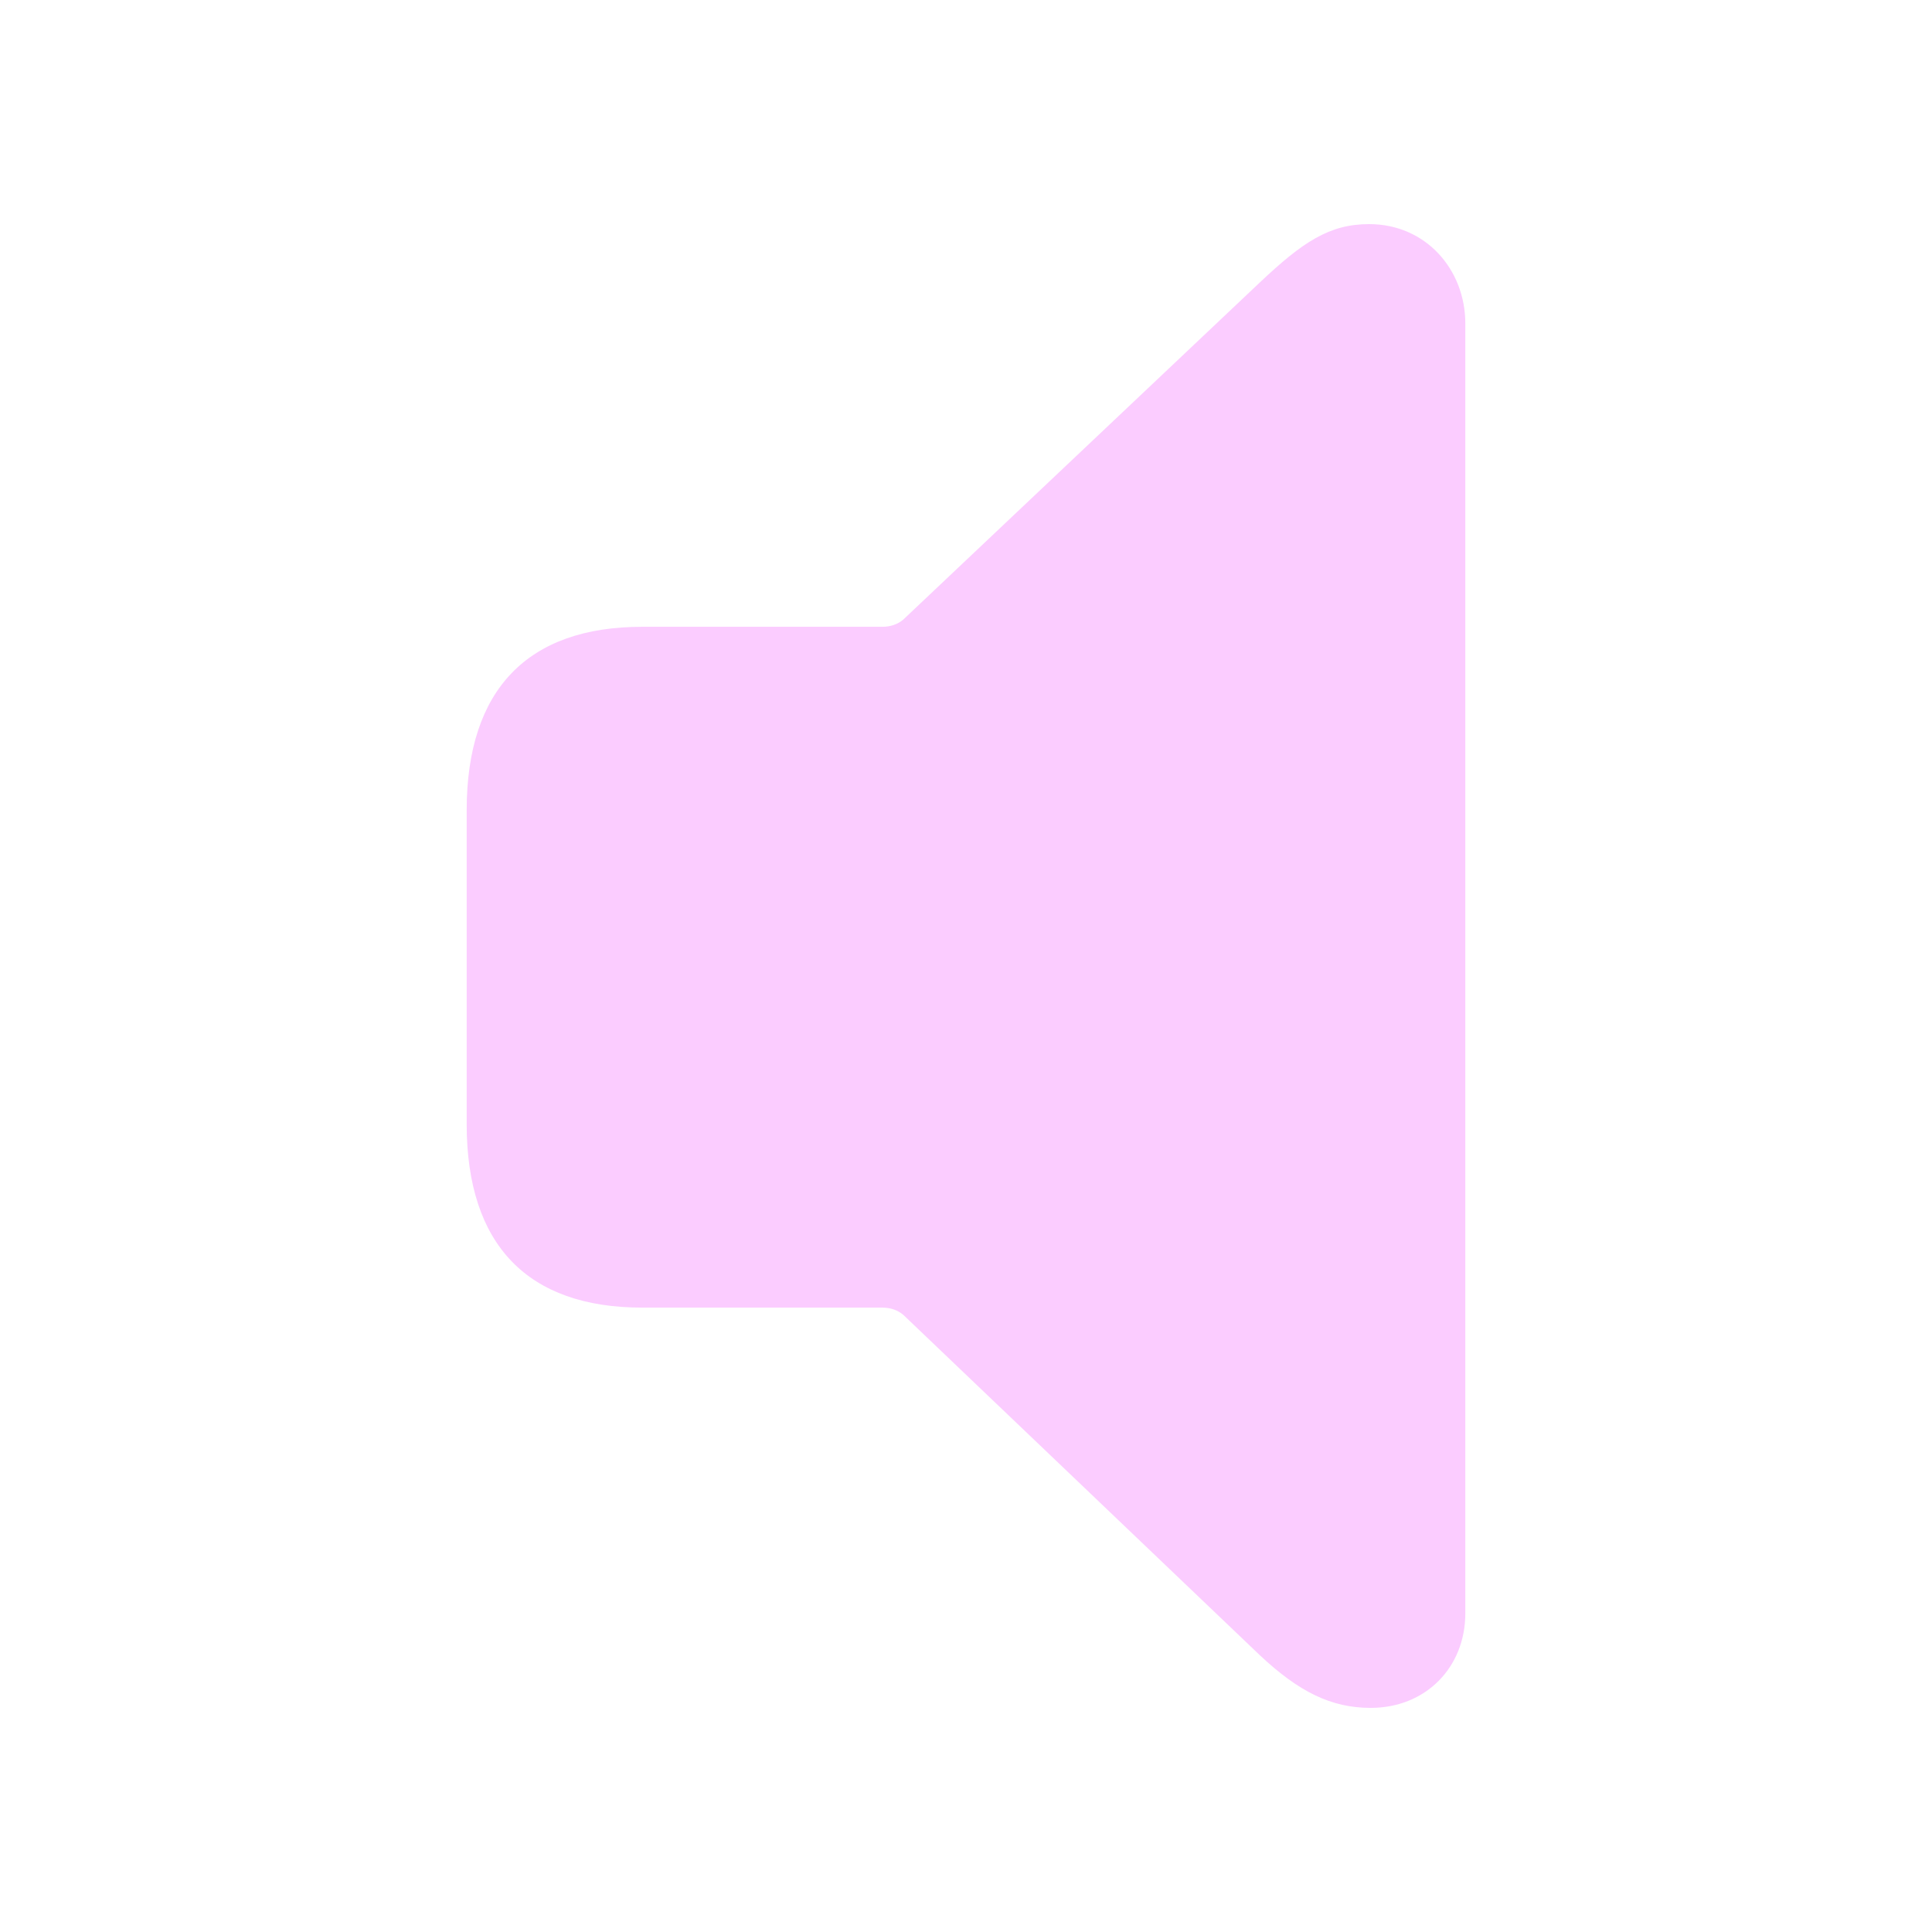
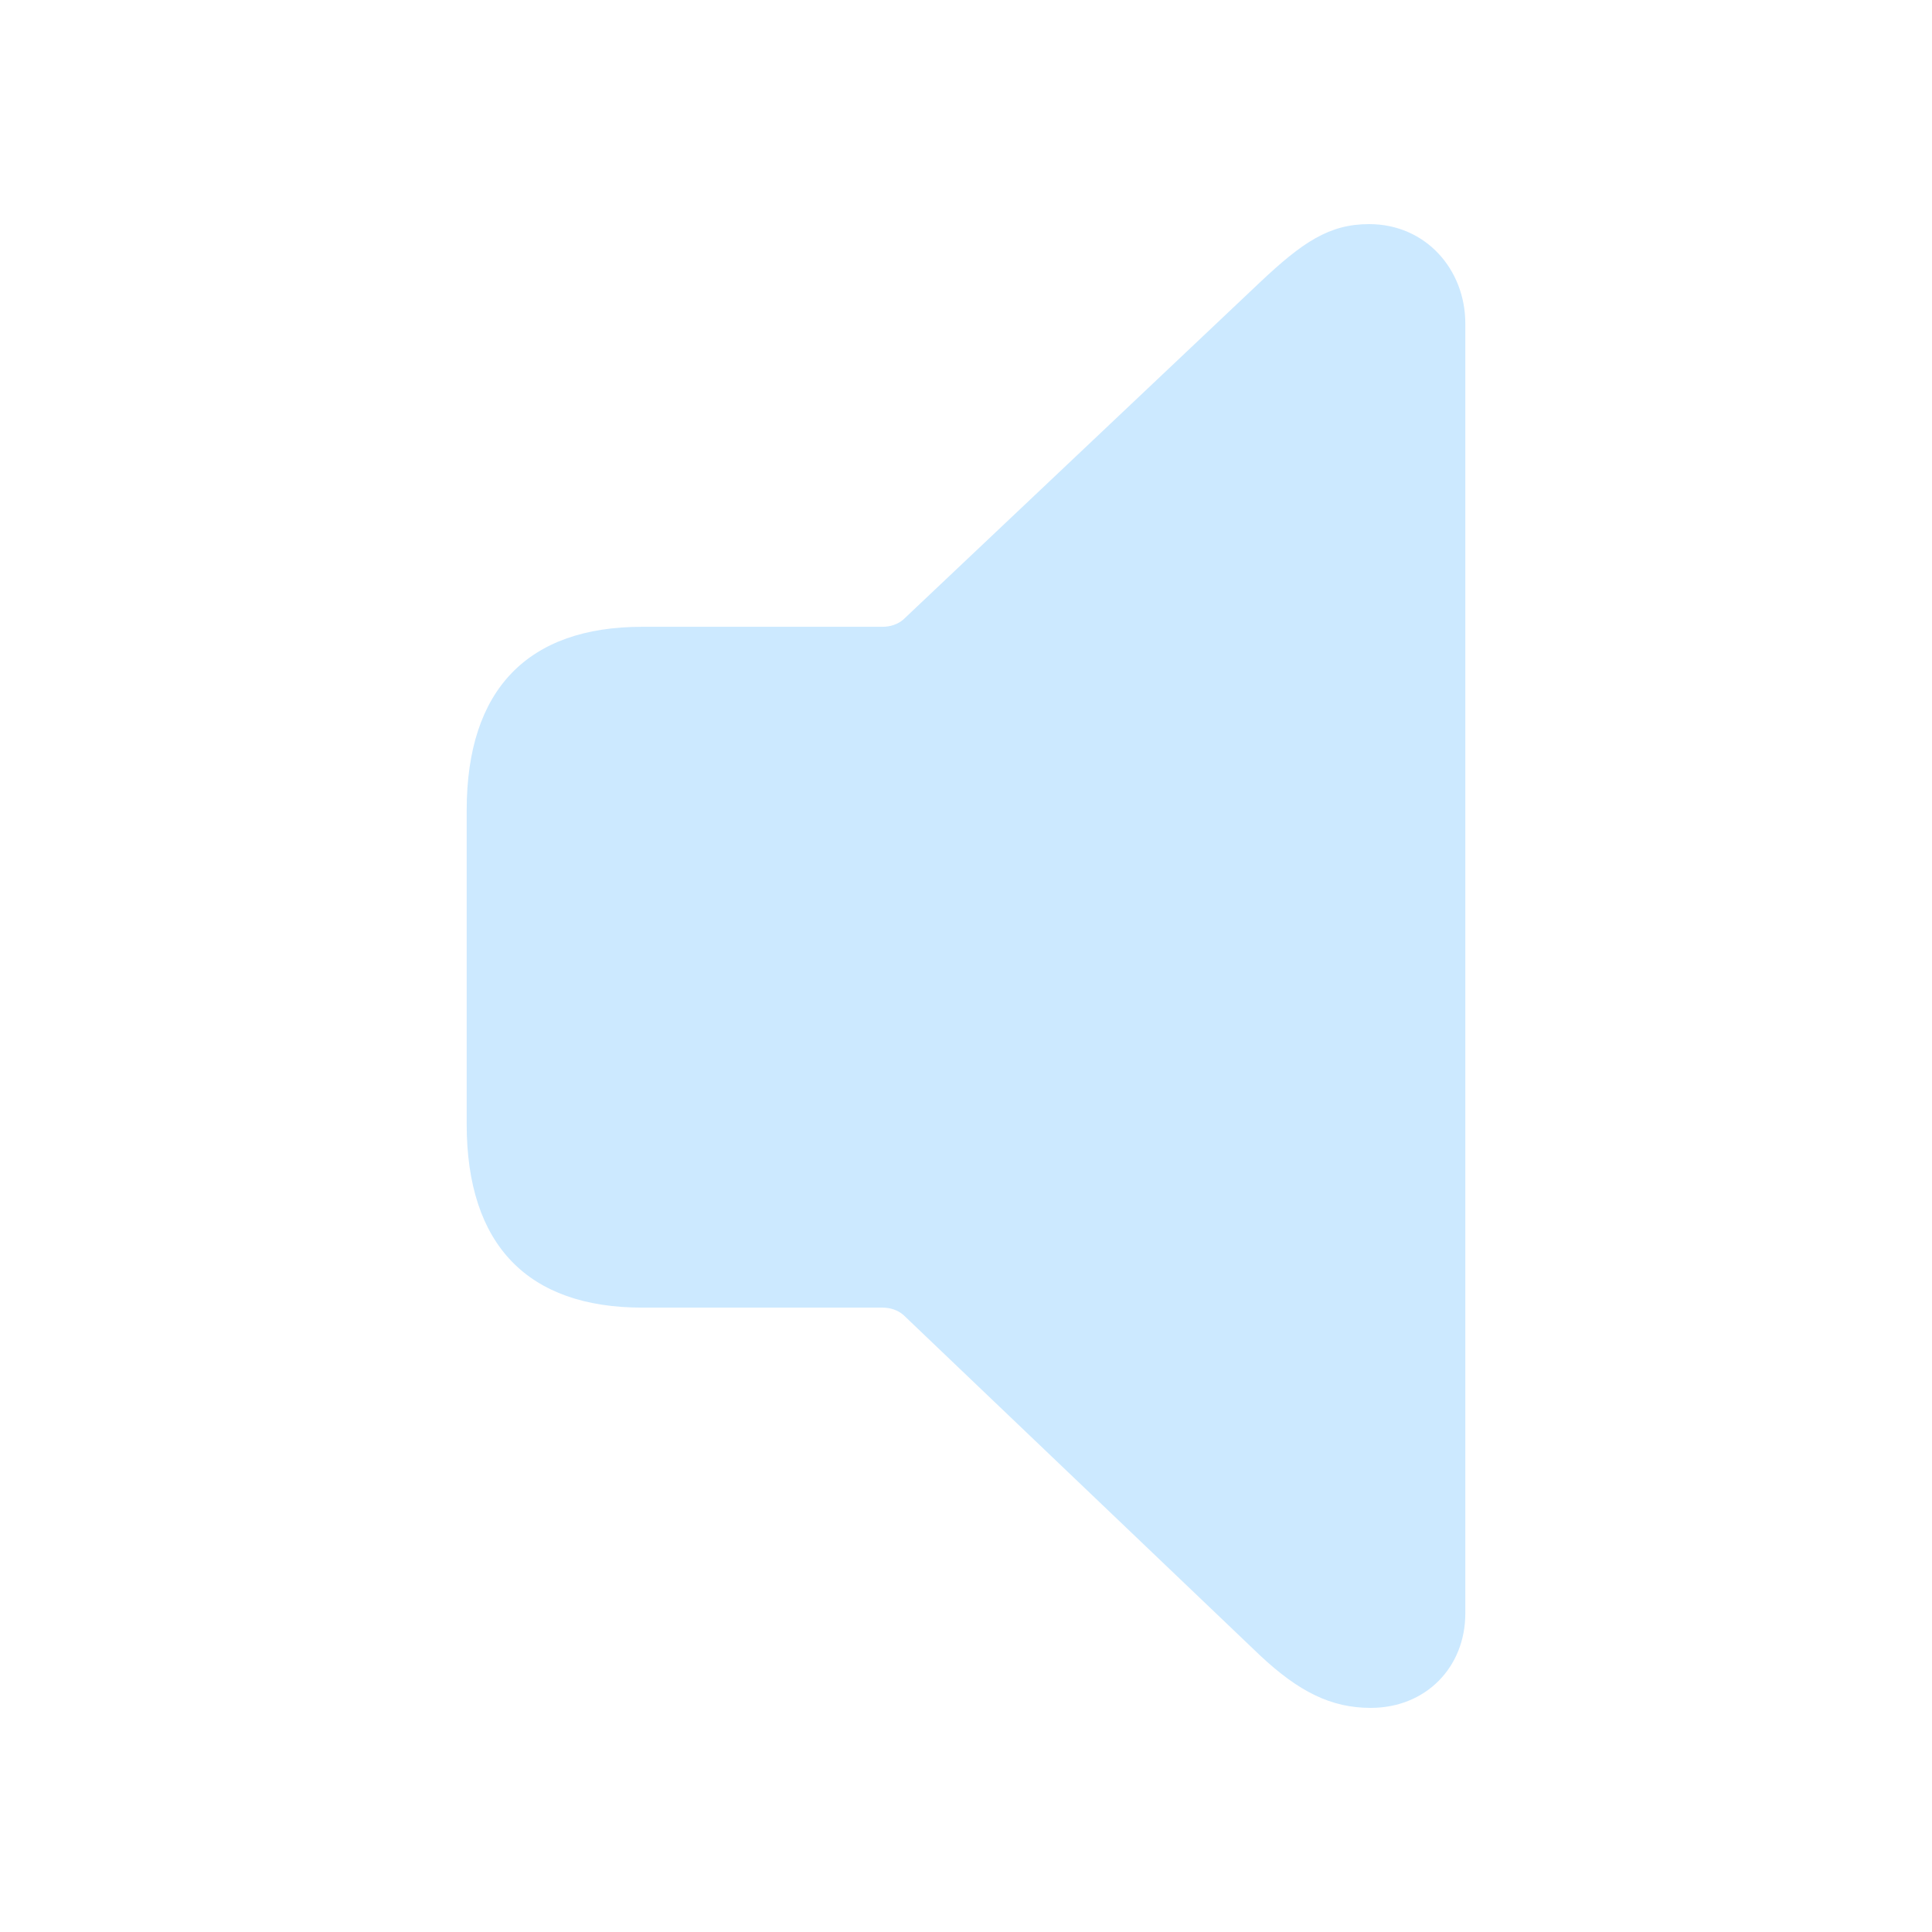
- <svg fill="#FBCCFF" width="120px" height="120px" viewBox="0 0 56 56">
+ <svg fill="#CCE9FF" width="120px" height="120px" viewBox="0 0 56 56">
  <path d="M 39.73 49.504 C 41.324 49.504 42.473 48.332 42.473 46.762 L 42.473 9.379 C 42.473 7.809 41.324 6.496 39.684 6.496 C 38.535 6.496 37.762 7.012 36.52 8.184 L 26.184 17.957 C 26.02 18.098 25.809 18.168 25.574 18.168 L 18.613 18.168 C 15.309 18.168 13.527 19.973 13.527 23.488 L 13.527 32.582 C 13.527 36.098 15.309 37.902 18.613 37.902 L 25.574 37.902 C 25.809 37.902 26.02 37.973 26.184 38.113 L 36.52 47.98 C 37.645 49.035 38.582 49.504 39.73 49.504 Z" />
</svg>
